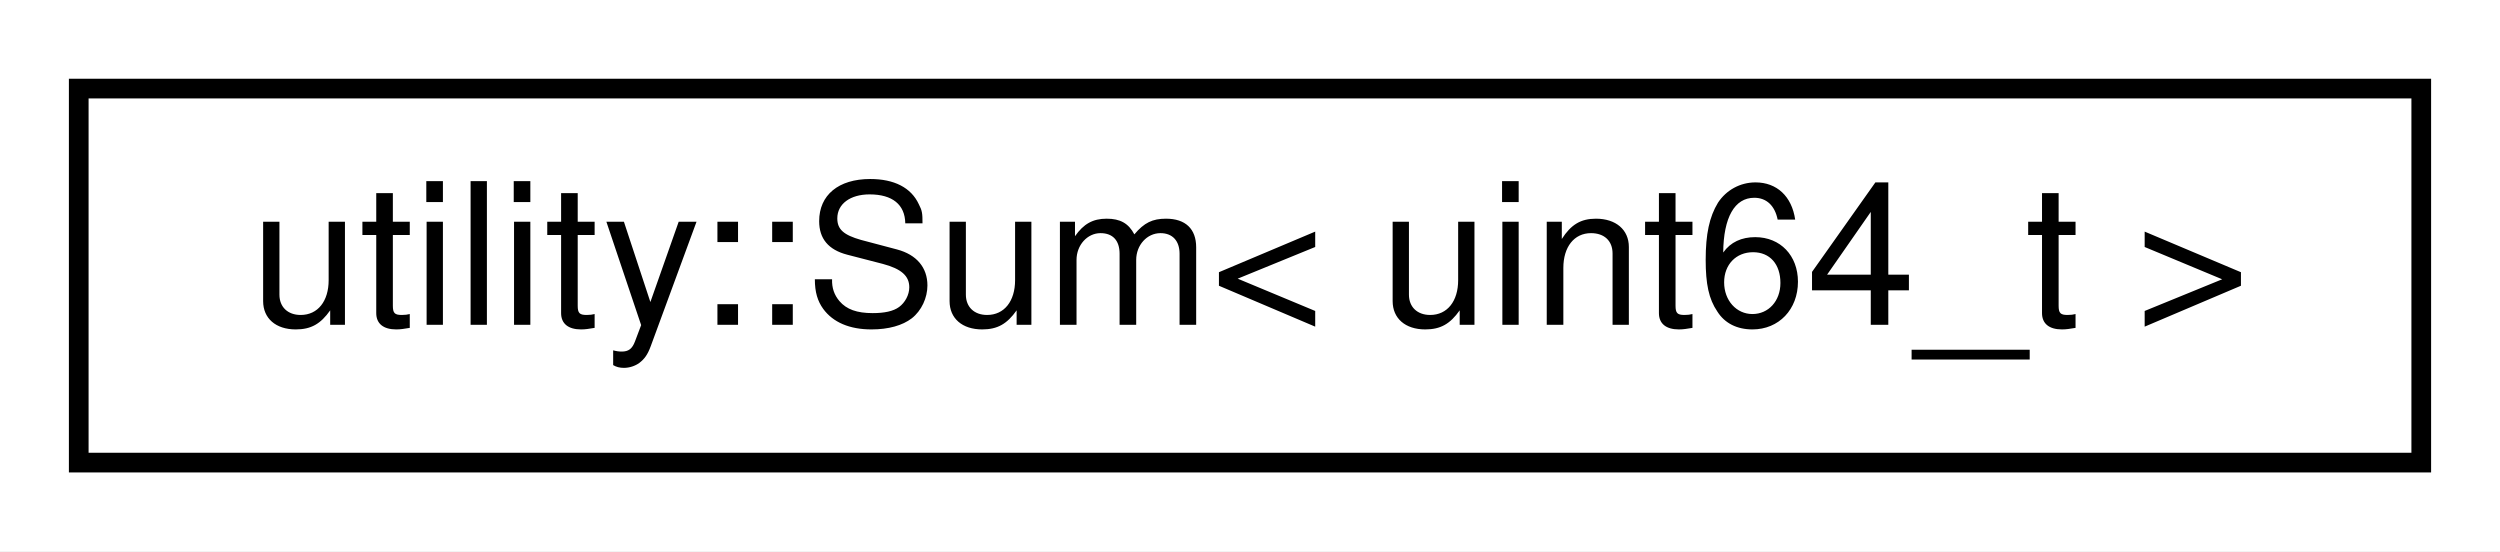
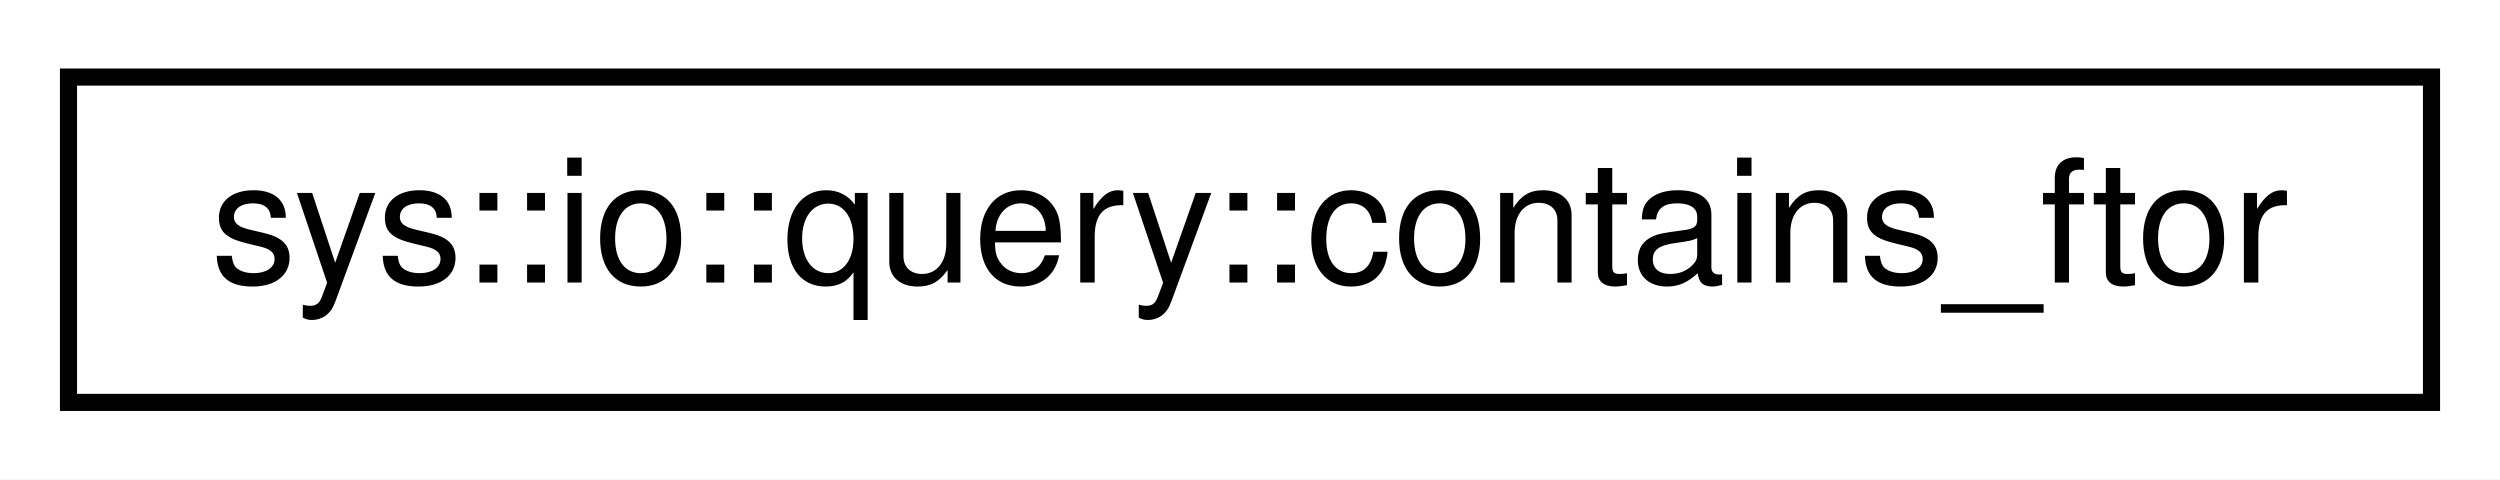
- <svg xmlns="http://www.w3.org/2000/svg" xmlns:xlink="http://www.w3.org/1999/xlink" width="127pt" height="28pt" viewBox="0.00 0.00 127.00 28.00">
+ <svg xmlns="http://www.w3.org/2000/svg" xmlns:xlink="http://www.w3.org/1999/xlink" width="146pt" height="28pt" viewBox="0.00 0.00 146.00 28.00">
  <g id="graph0" class="graph" transform="scale(1 1) rotate(0) translate(4 24)">
-     <polygon fill="#ffffff" stroke="transparent" points="-4,4 -4,-24 123,-24 123,4 -4,4" />
+     <polygon fill="#ffffff" stroke="transparent" points="-4,4 -4,-24 142,-24 142,4 -4,4" />
    <g id="node1" class="node">
      <g id="a_node1">
-         <a xlink:href="classutility_1_1Sum.html" target="_top" xlink:title=" ">
-           <polygon fill="#ffffff" stroke="#000000" points="0,-.5 0,-19.5 119,-19.5 119,-.5 0,-.5" />
-           <text text-anchor="middle" x="59.5" y="-7.5" font-family="Helvetica,sans-Serif" font-size="10.00" fill="#000000">utility::Sum&lt; uint64_t &gt;</text>
+         <a xlink:href="structsys_1_1io_1_1query_1_1contains__ftor.html" target="_top" xlink:title="Test a string whether it contains a set of characters.">
+           <polygon fill="#ffffff" stroke="#000000" points="0,-.5 0,-19.5 138,-19.5 138,-.5 0,-.5" />
+           <text text-anchor="middle" x="69" y="-7.5" font-family="Helvetica,sans-Serif" font-size="10.00" fill="#000000">sys::io::query::contains_ftor</text>
        </a>
      </g>
    </g>
  </g>
</svg>
